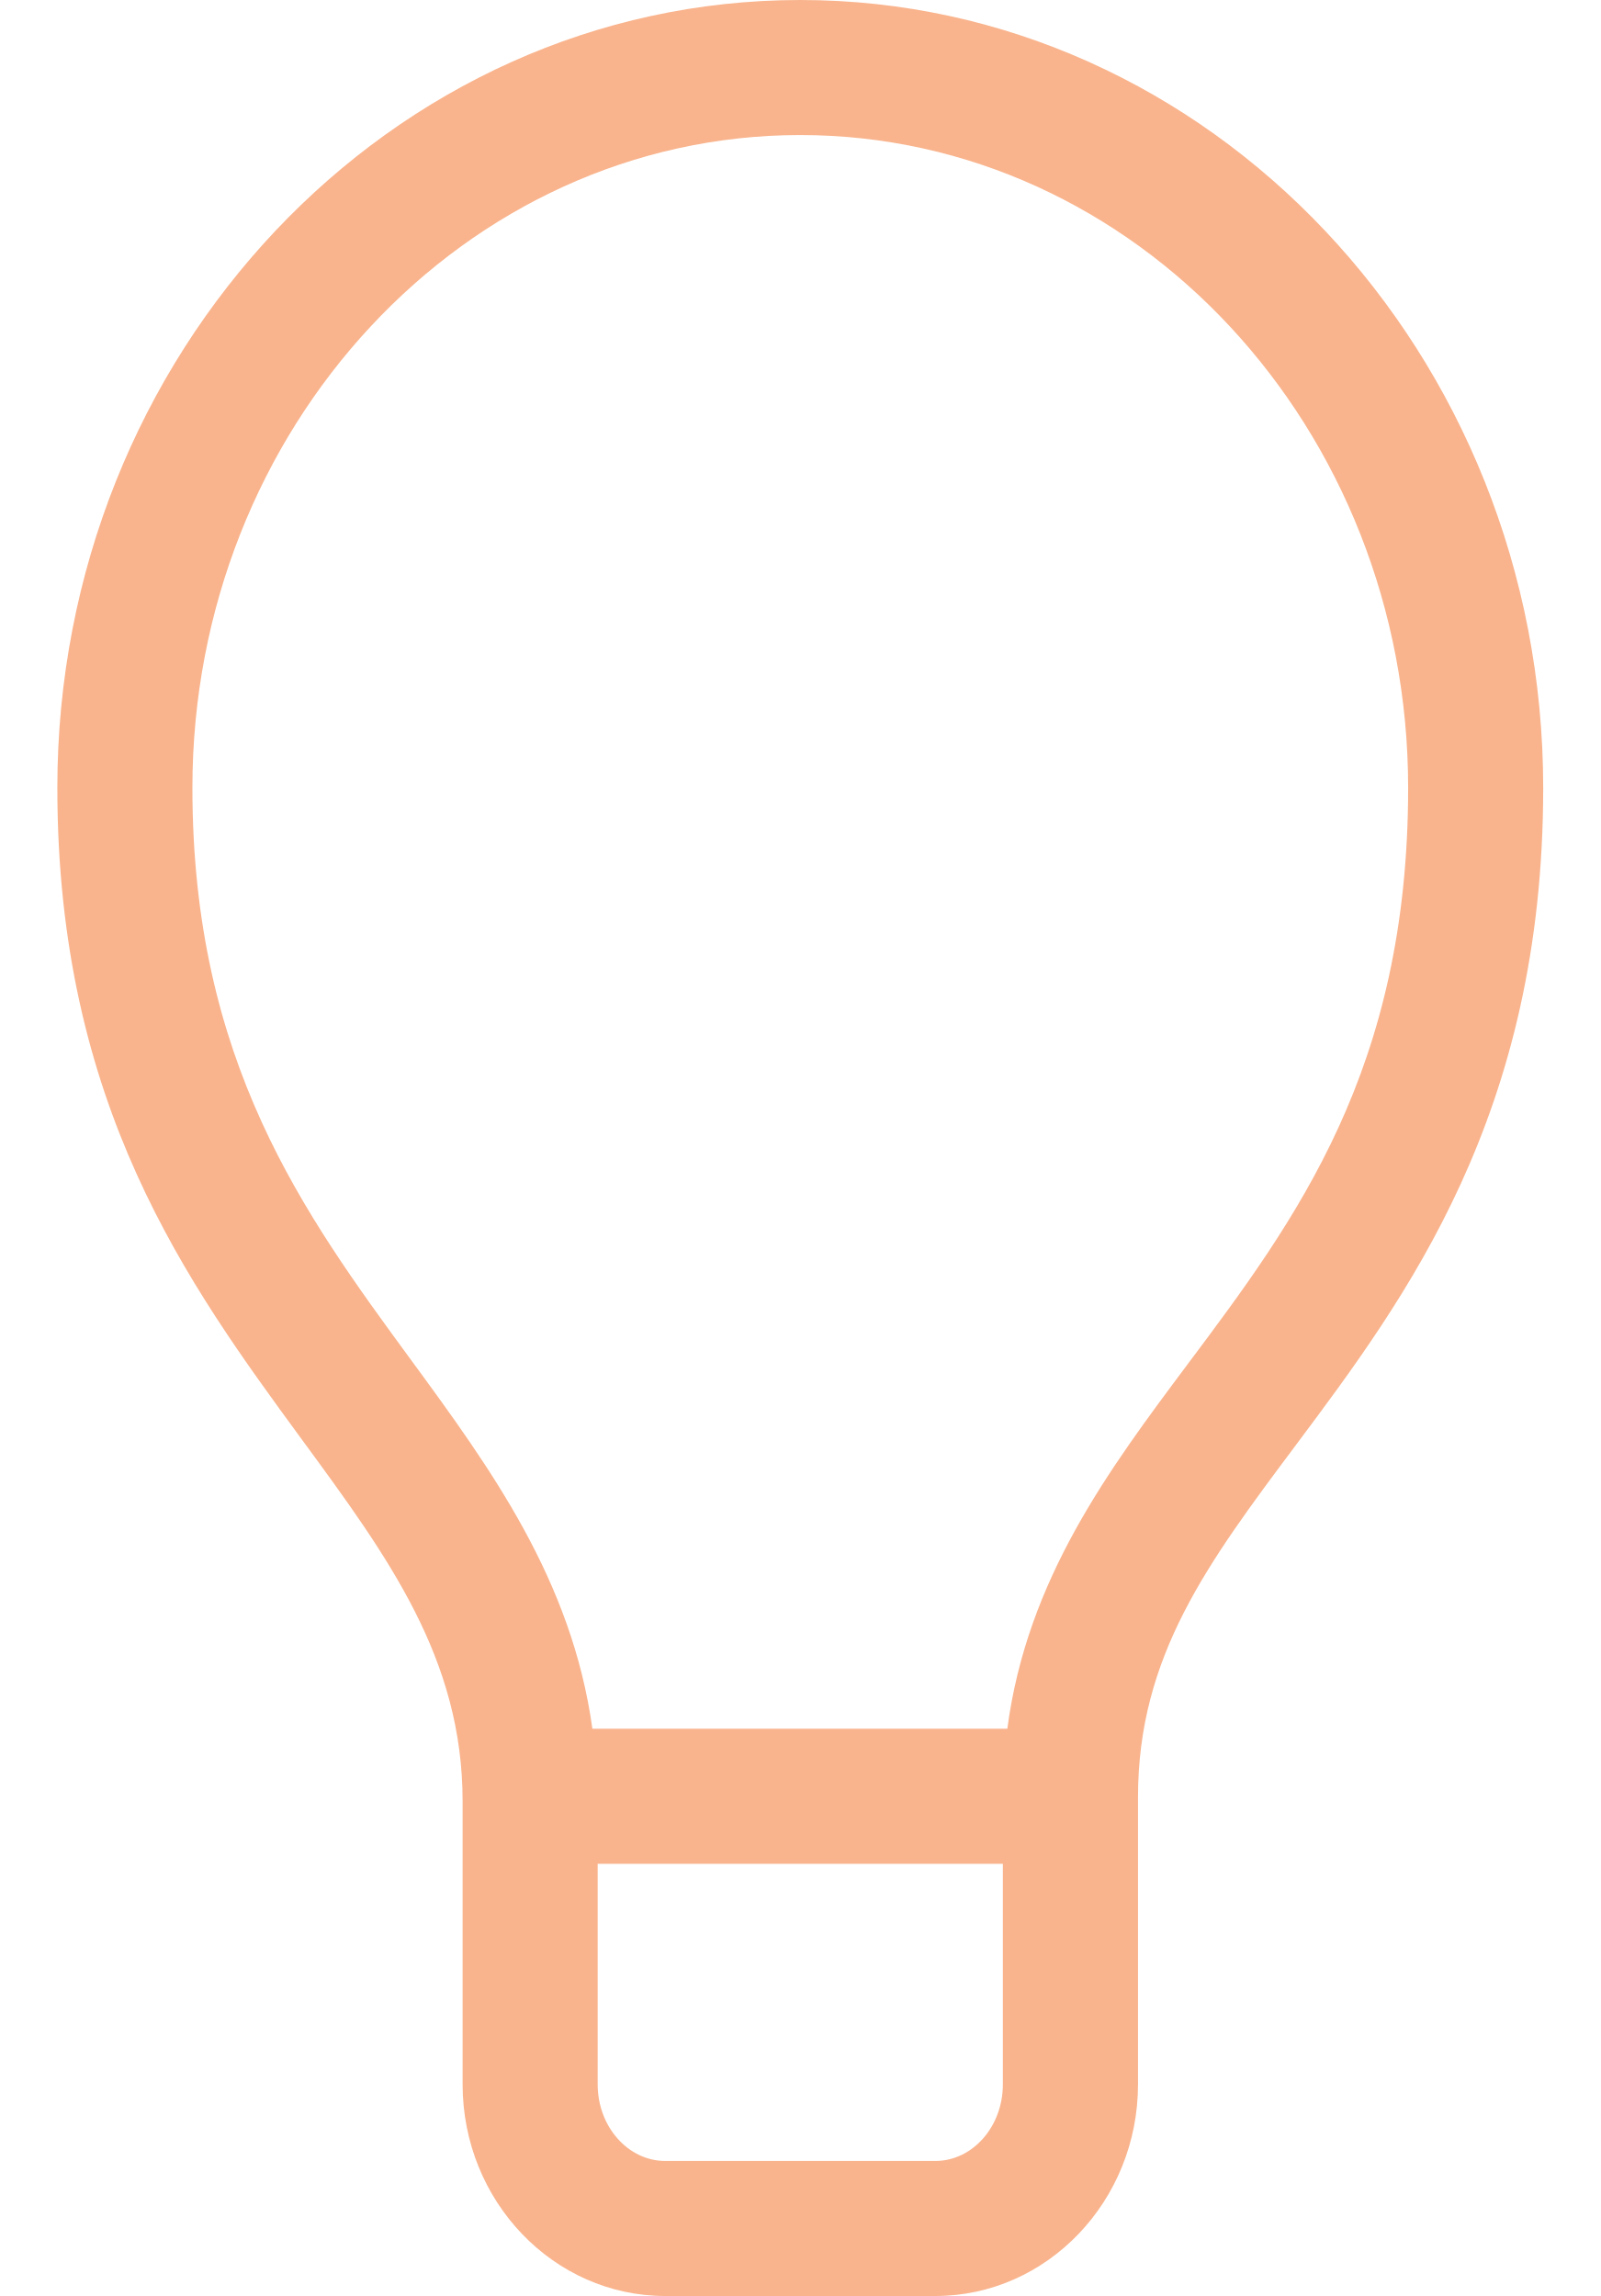
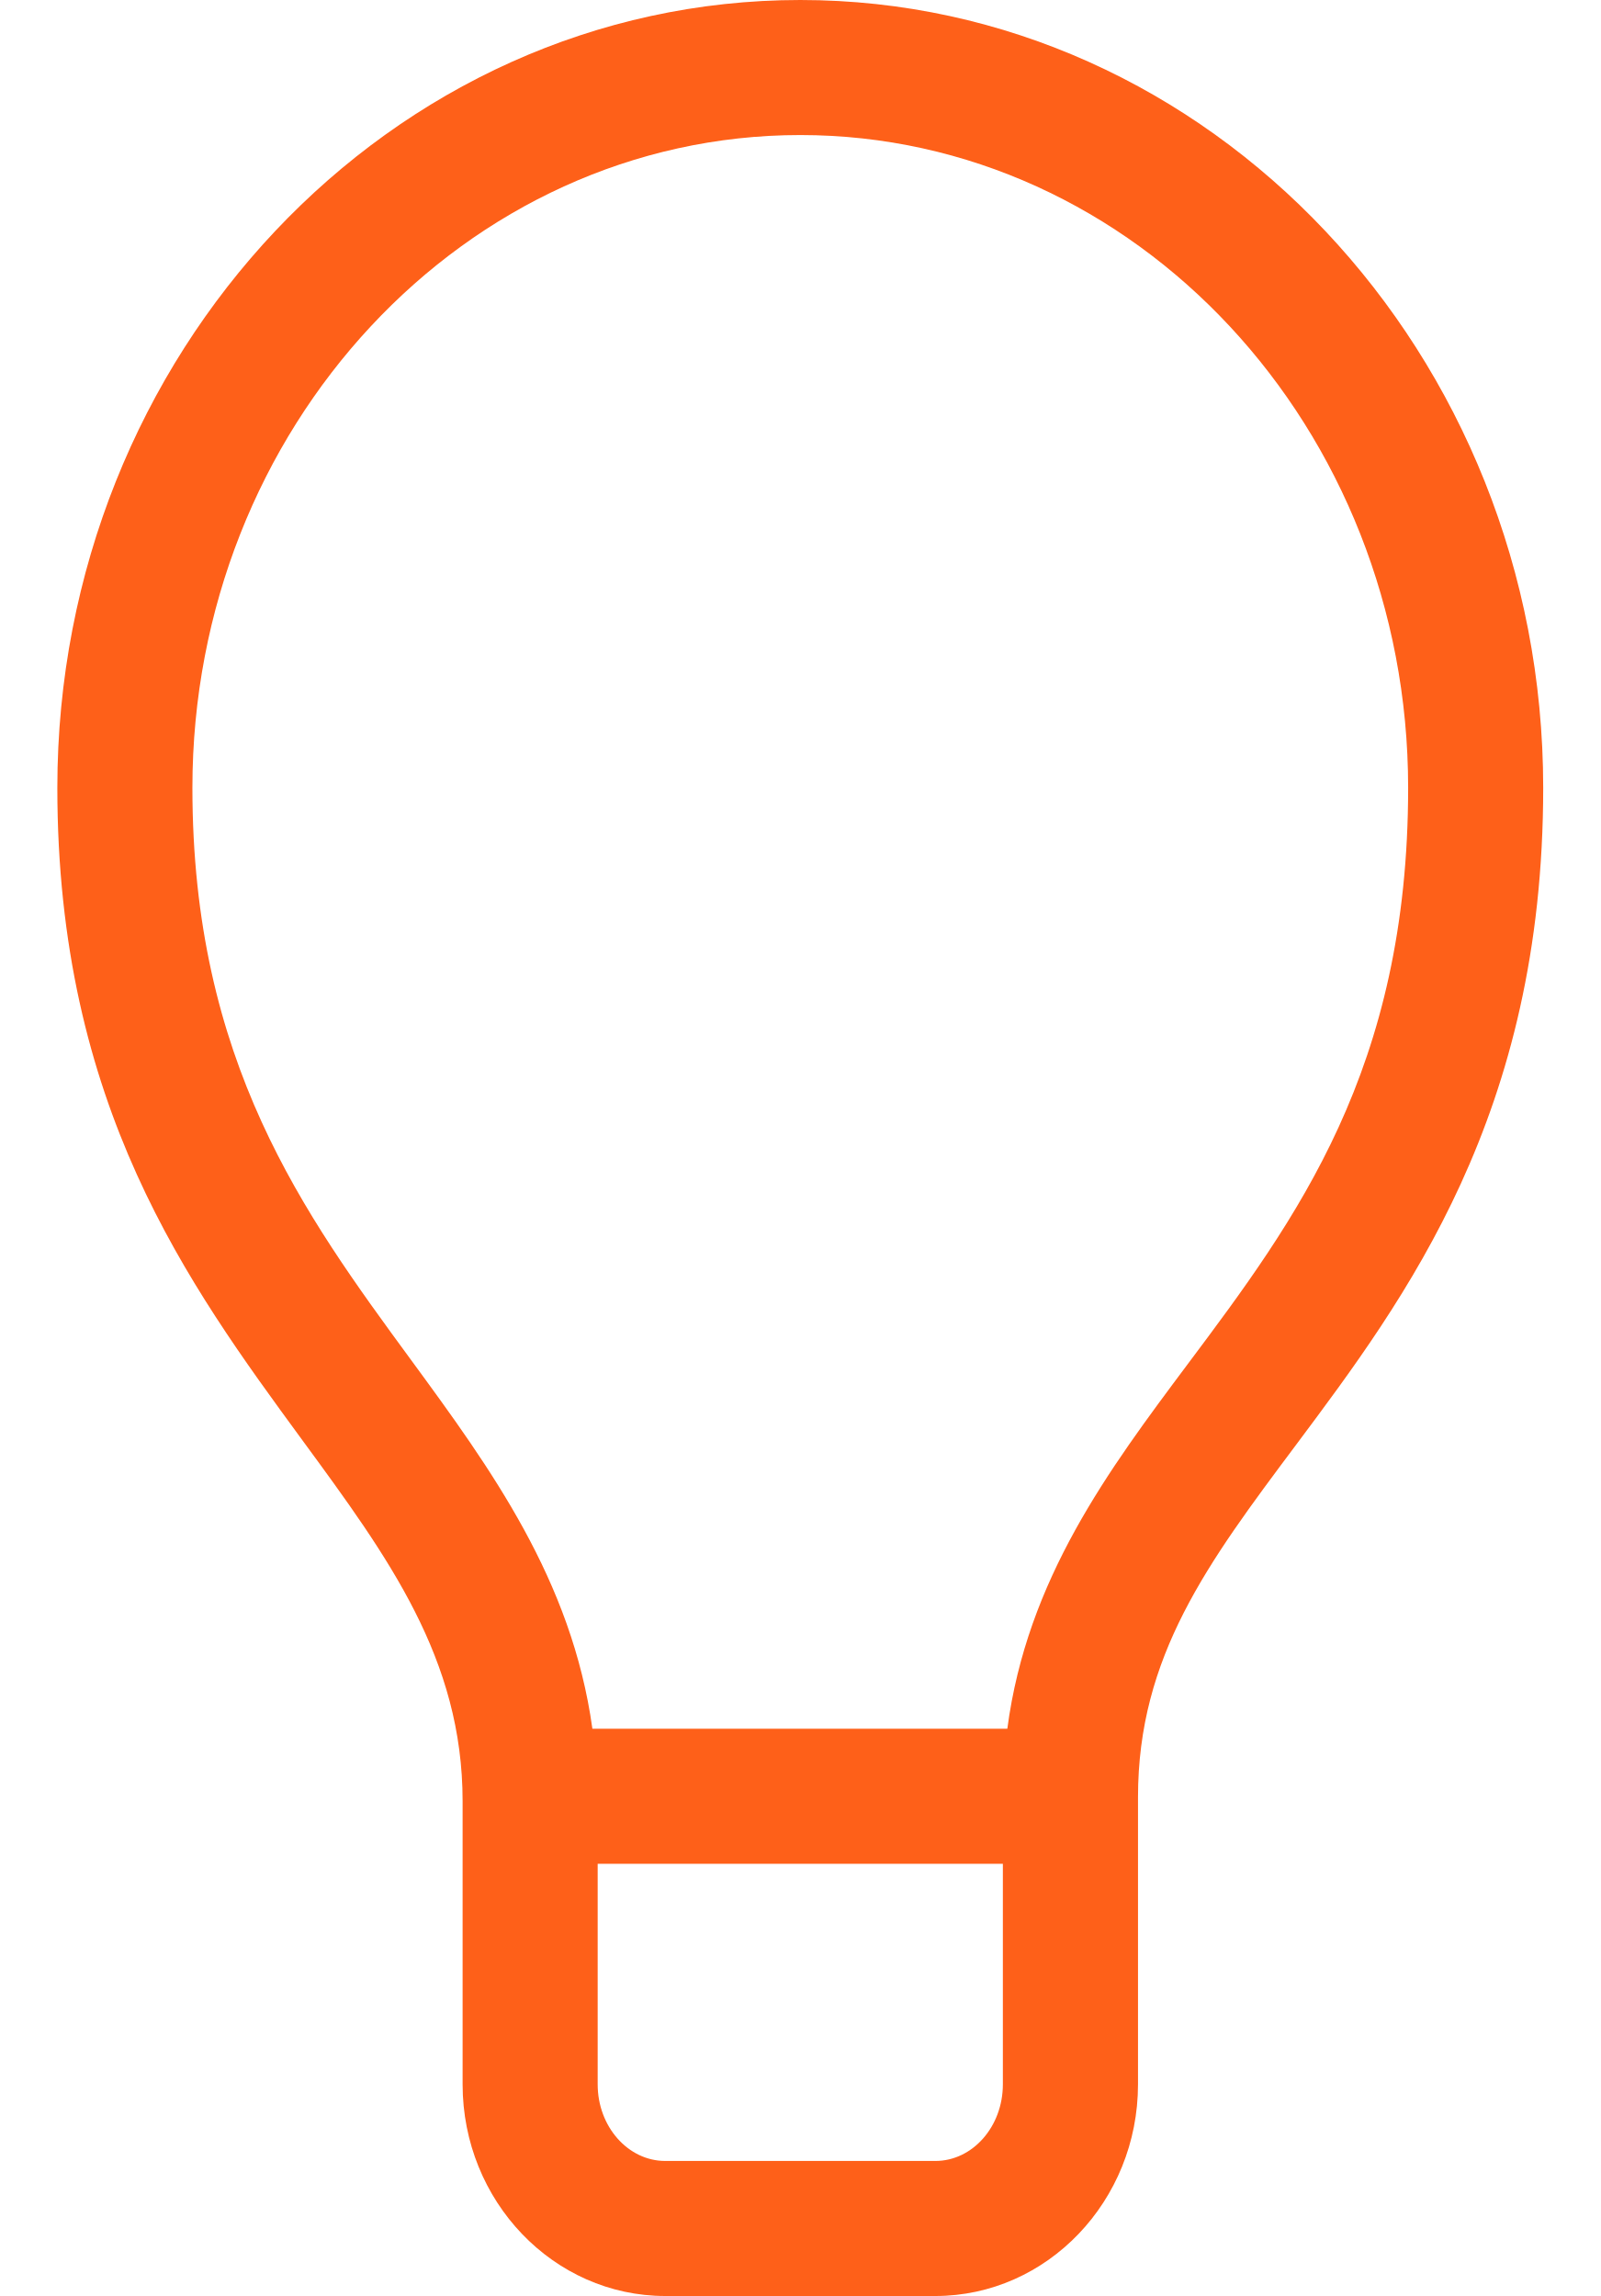
<svg xmlns="http://www.w3.org/2000/svg" fill="none" height="33" viewBox="0 0 23 33" width="23">
-   <path d="M11.501 0C5.615 0 0.824 5.08 0.824 11.323C0.824 15.892 2.696 18.447 4.346 20.701C5.582 22.386 6.648 23.841 6.648 25.89V29.958C6.648 31.635 7.954 33 9.56 33H13.442C15.047 33 16.354 31.635 16.354 29.958V25.831C16.354 23.803 17.357 22.463 18.625 20.767C20.207 18.649 22.177 16.017 22.177 11.323C22.177 5.08 17.386 0 11.501 0ZM13.442 31.059H9.56C9.026 31.059 8.589 30.566 8.589 29.958V26.788H14.412V29.958C14.412 30.566 13.976 31.059 13.442 31.059ZM17.07 19.604C15.931 21.128 14.76 22.696 14.476 24.847H8.513C8.218 22.708 7.05 21.106 5.912 19.553C4.365 17.442 2.765 15.258 2.765 11.323C2.765 6.15 6.685 1.941 11.501 1.941C16.317 1.941 20.236 6.15 20.236 11.323C20.236 15.37 18.627 17.523 17.07 19.604Z" fill="#f9b48d" />
+   <path d="M11.501 0C5.615 0 0.824 5.08 0.824 11.323C0.824 15.892 2.696 18.447 4.346 20.701C5.582 22.386 6.648 23.841 6.648 25.89V29.958C6.648 31.635 7.954 33 9.56 33H13.442C15.047 33 16.354 31.635 16.354 29.958V25.831C16.354 23.803 17.357 22.463 18.625 20.767C20.207 18.649 22.177 16.017 22.177 11.323C22.177 5.08 17.386 0 11.501 0ZM13.442 31.059H9.56C9.026 31.059 8.589 30.566 8.589 29.958V26.788H14.412V29.958C14.412 30.566 13.976 31.059 13.442 31.059ZM17.07 19.604C15.931 21.128 14.76 22.696 14.476 24.847H8.513C8.218 22.708 7.05 21.106 5.912 19.553C4.365 17.442 2.765 15.258 2.765 11.323C2.765 6.15 6.685 1.941 11.501 1.941C16.317 1.941 20.236 6.15 20.236 11.323C20.236 15.37 18.627 17.523 17.07 19.604Z" fill="#FE6019" />
</svg>
